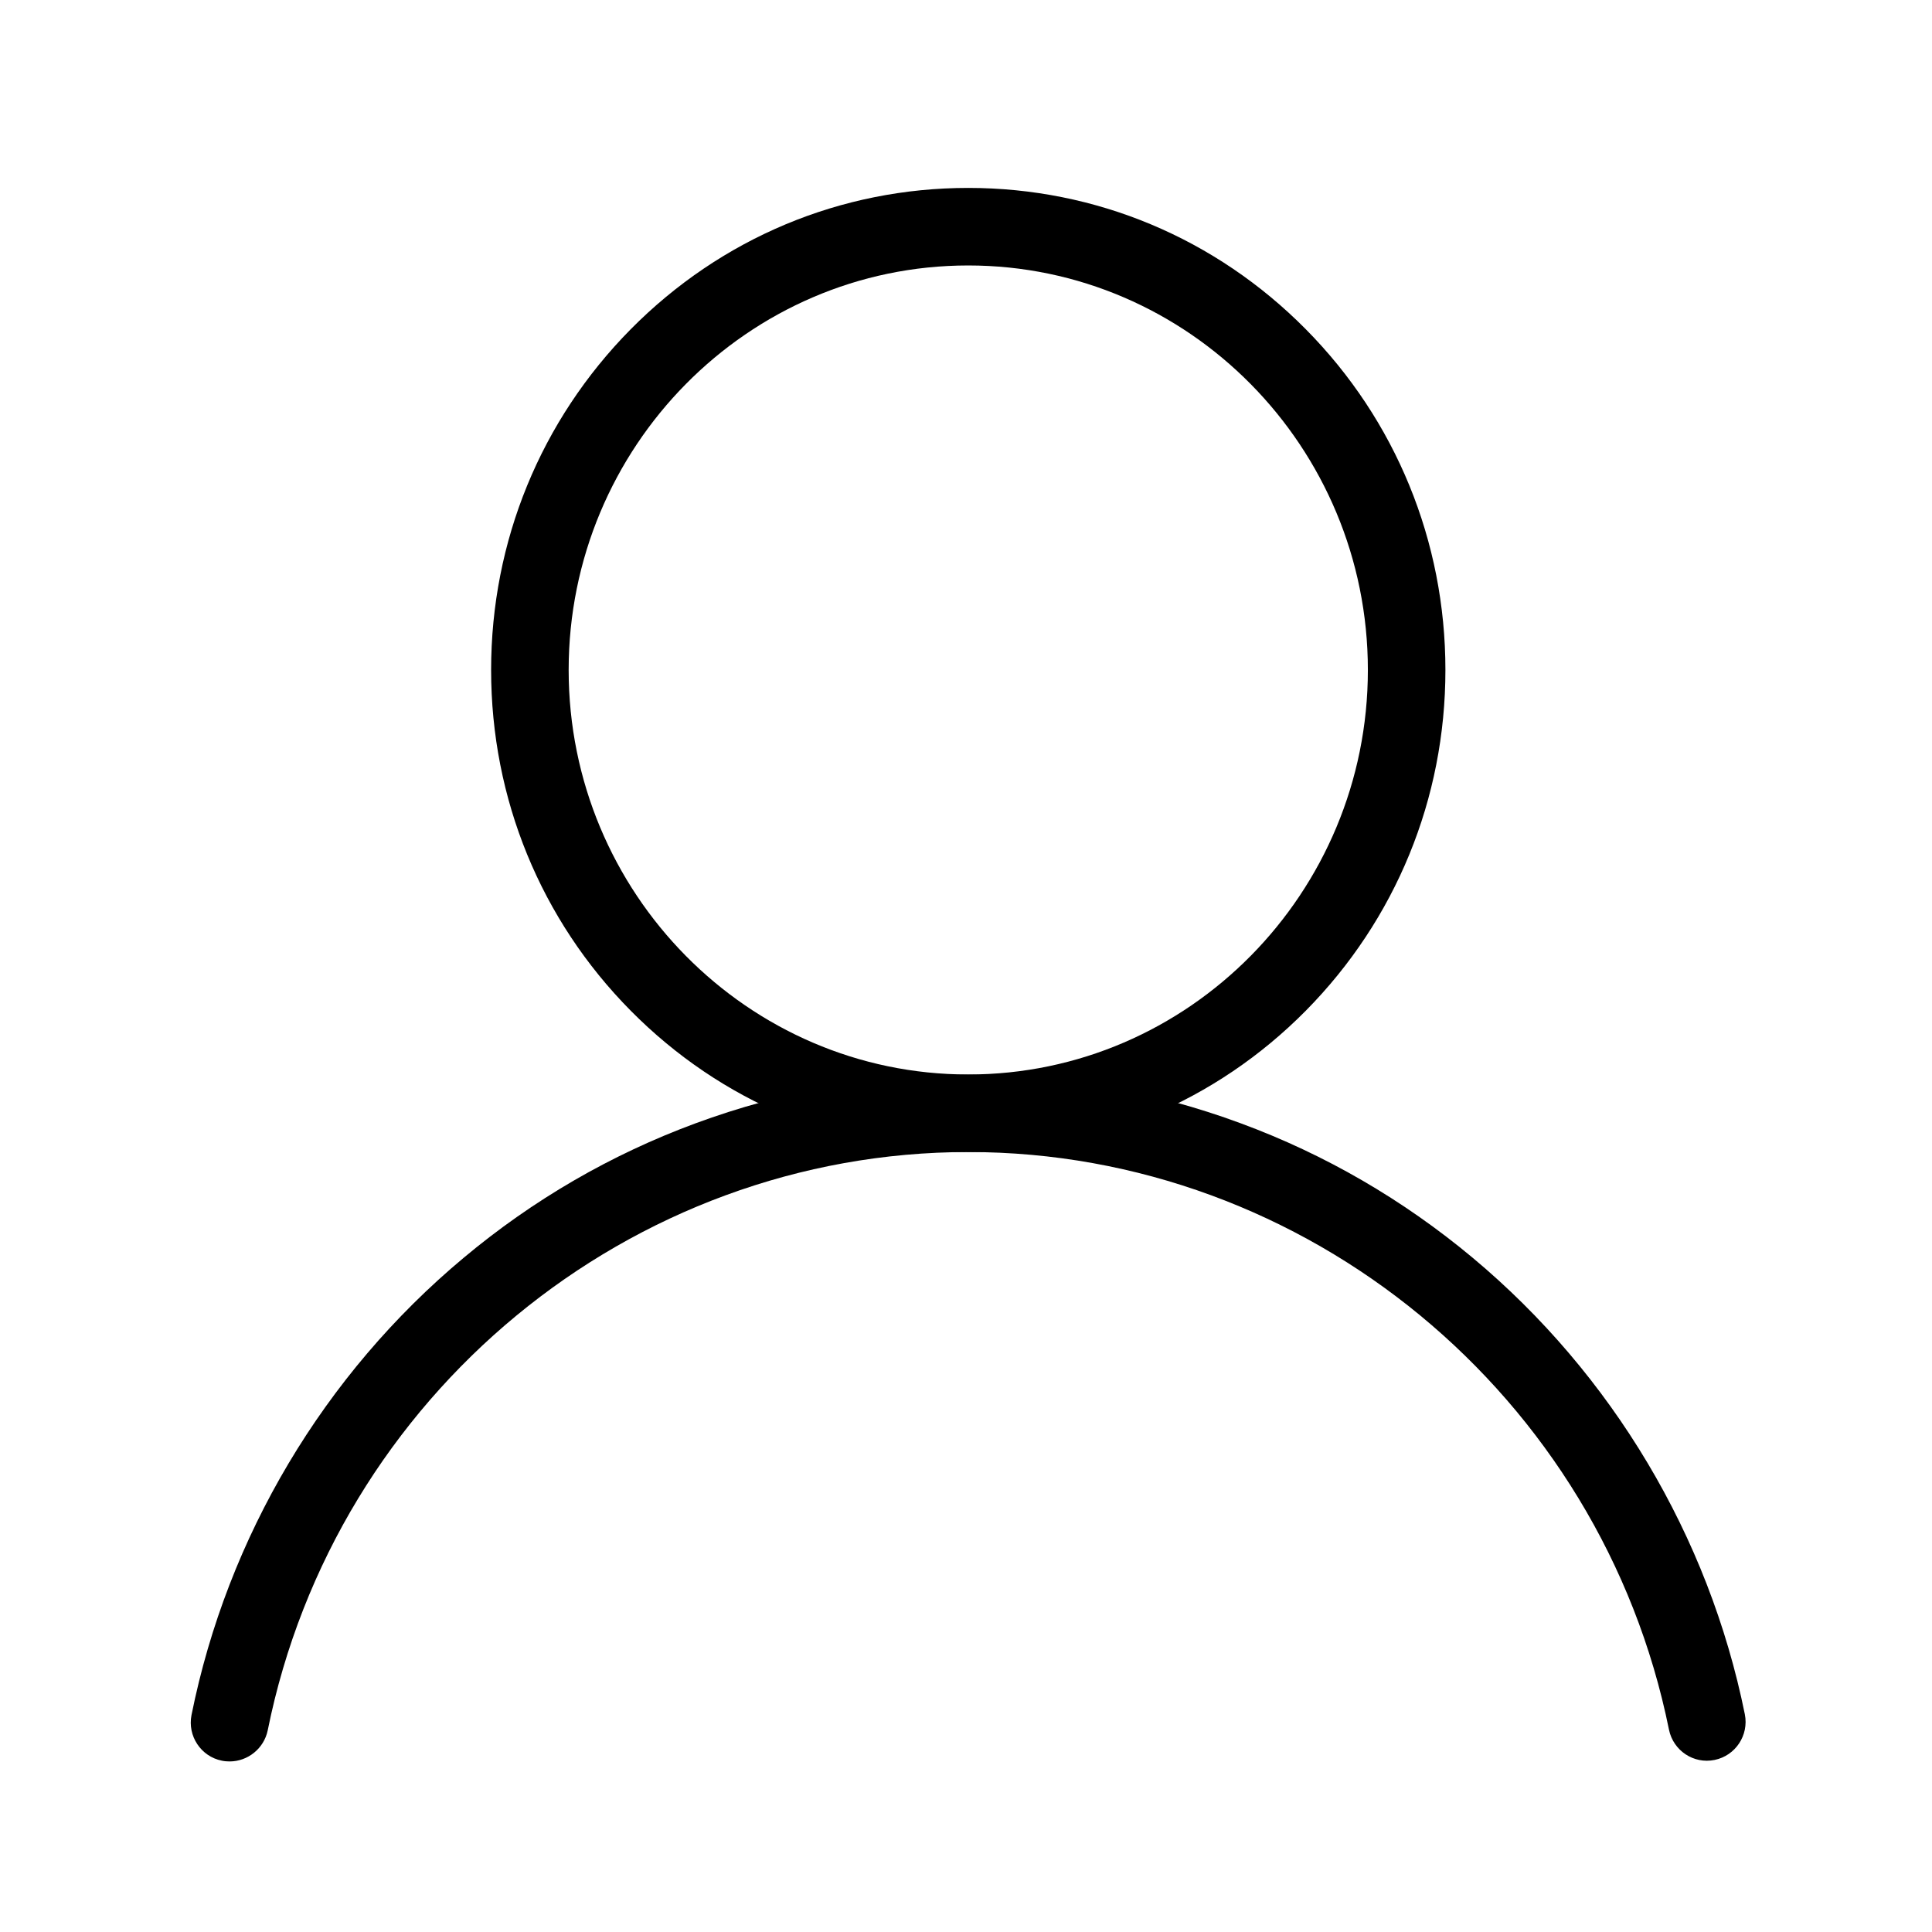
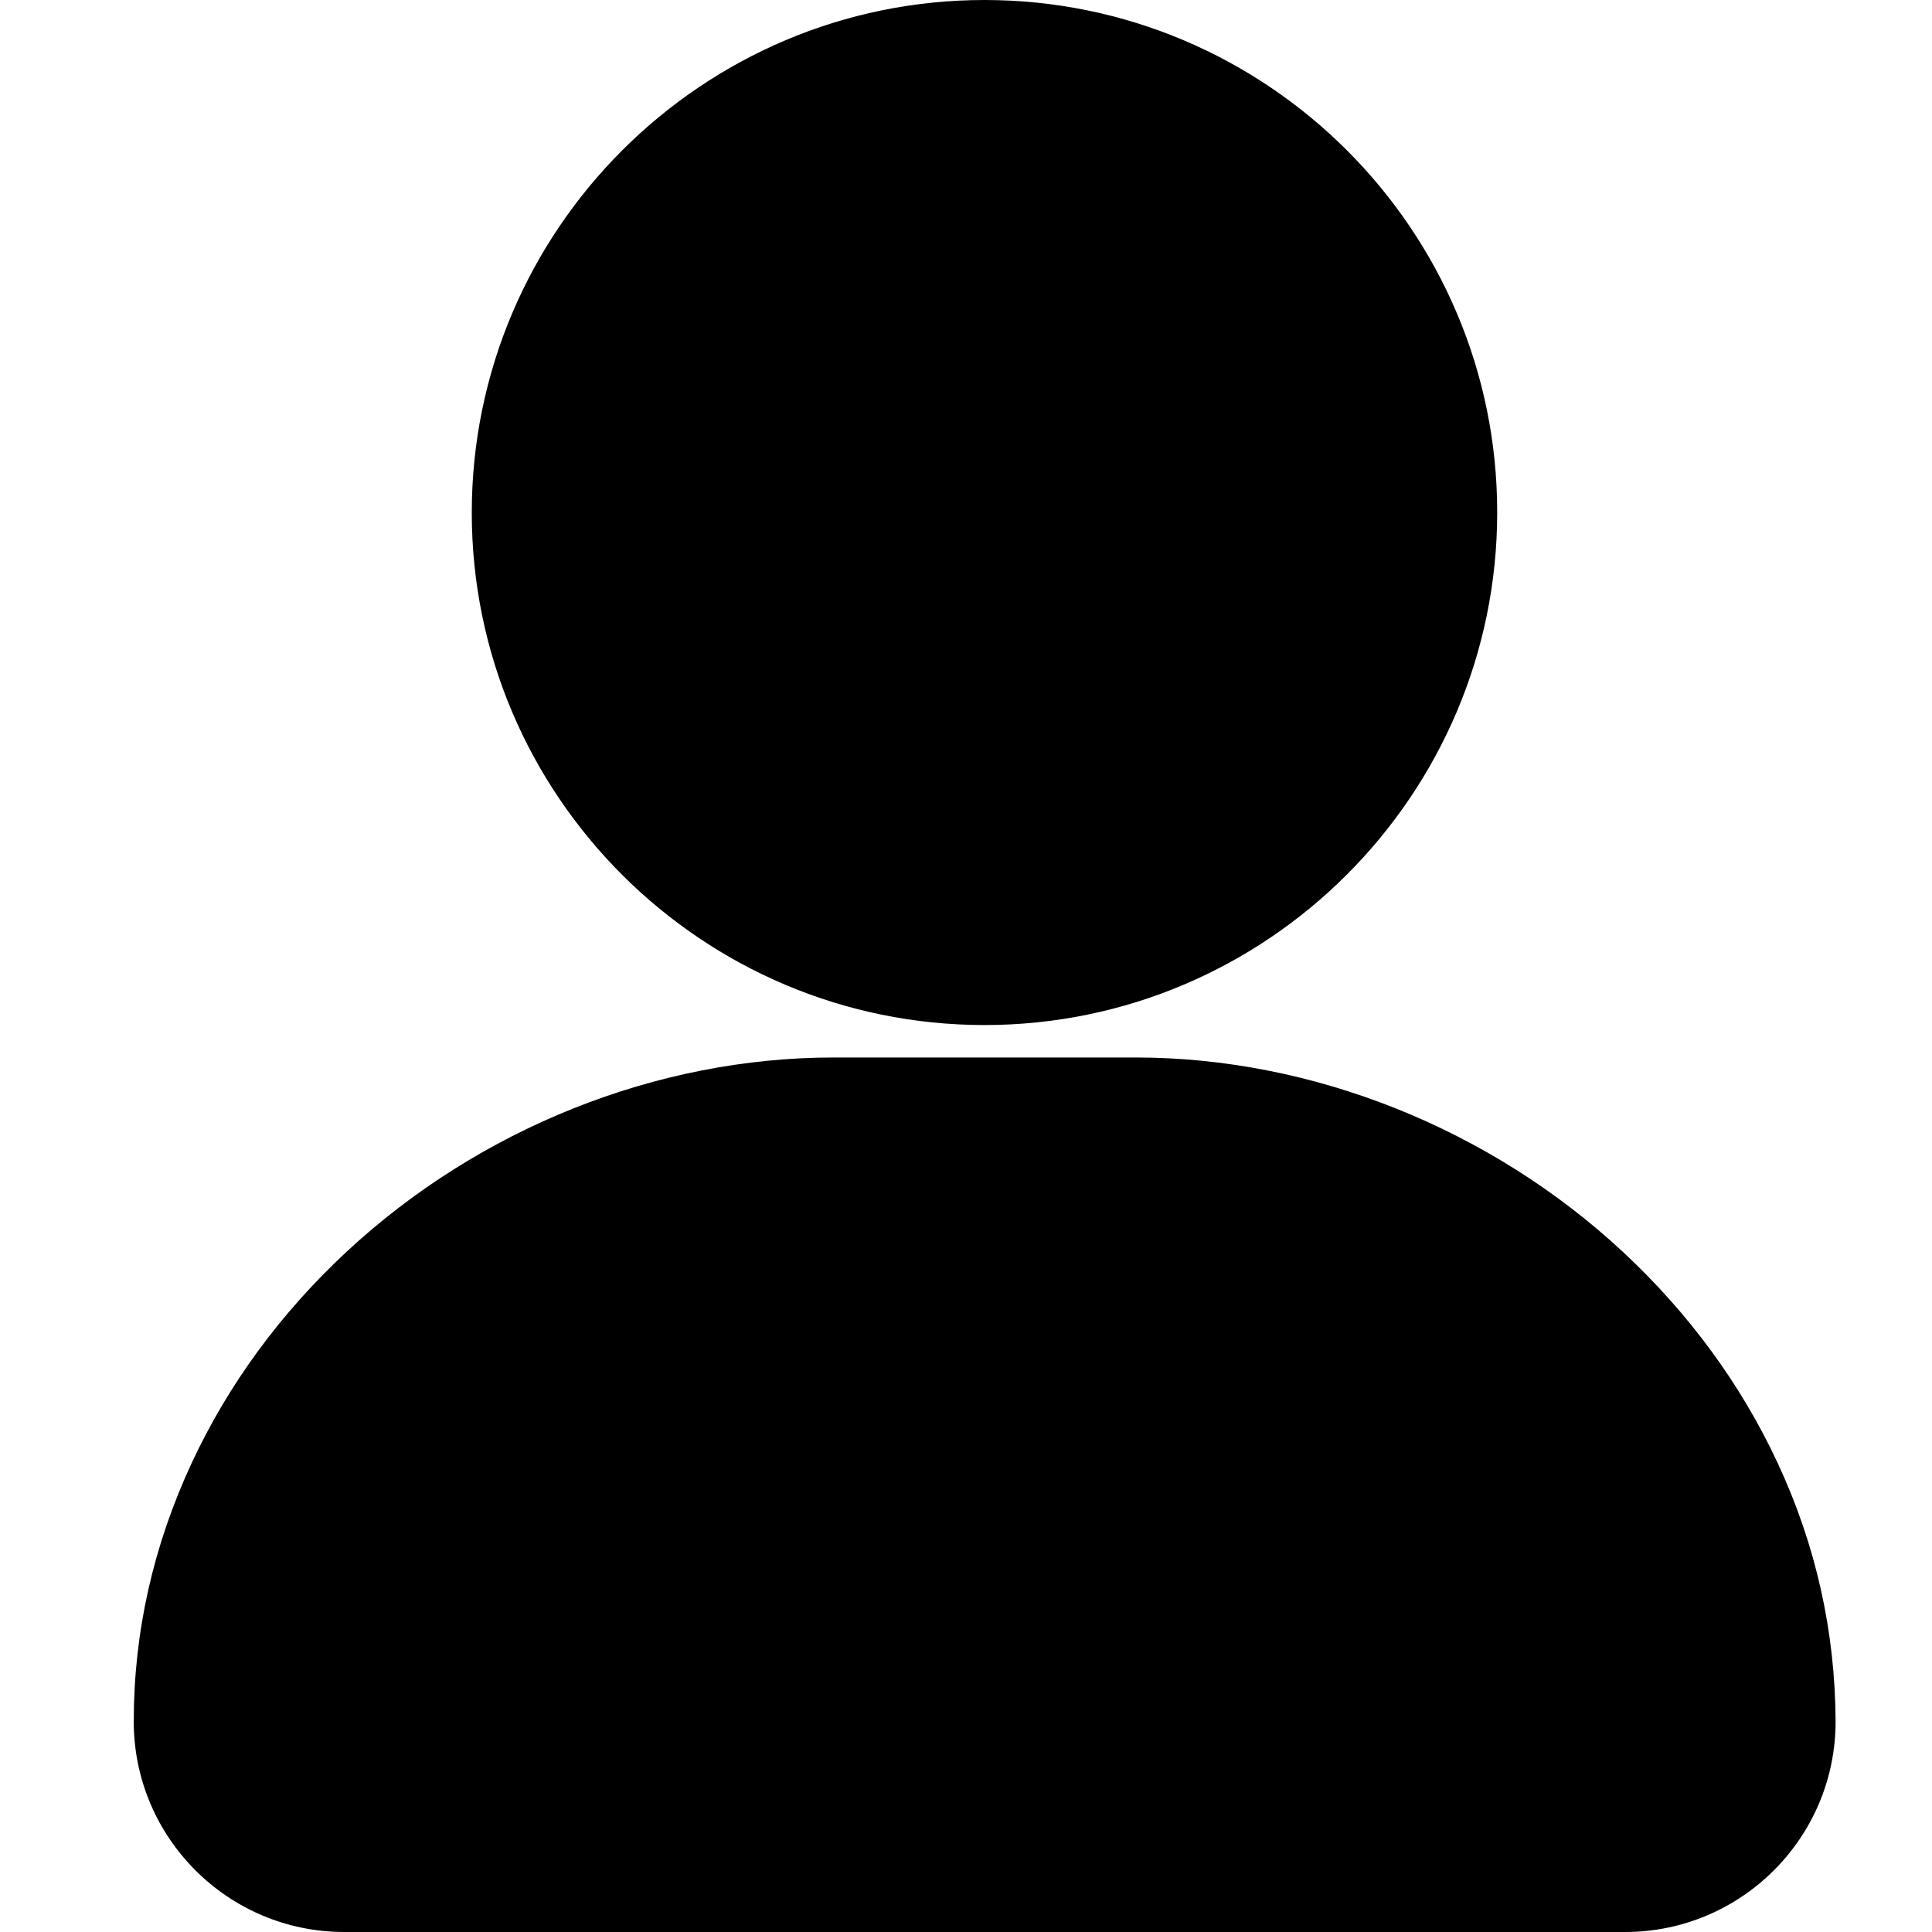
- <svg xmlns="http://www.w3.org/2000/svg" t="1659868567080" class="icon" viewBox="0 0 1024 1024" version="1.1" p-id="1780" width="200" height="200">
-   <path d="M513.2 610.6c-67.6 0-131.1-26.6-178.9-74.9-47.7-48.2-74-112.4-74-180.6 0-68.2 26.3-132.3 74-180.6 47.8-48.3 111.3-74.9 178.9-74.9 67.6 0 131.1 26.6 178.9 74.9 47.7 48.2 74 112.4 74 180.6s-26.3 132.3-74 180.6c-47.8 48.3-111.3 74.9-178.9 74.9z m0-469.9c-116.8 0-211.8 96.2-211.8 214.4s95 214.4 211.8 214.4C630 569.5 725 473.3 725 355.1s-95-214.4-211.8-214.4z" p-id="1781" />
-   <path d="M121.7 933.6c-1.3 0-2.7-0.1-4.1-0.4-11.1-2.2-18.3-13.1-16.1-24.2 19-94.5 70.2-180.5 144.2-242.3 36.8-30.8 78.2-54.8 122.9-71.3 46.3-17.1 94.9-25.8 144.6-25.8 49.7 0 98.3 8.7 144.5 25.8 44.7 16.5 86 40.5 122.8 71.2 73.9 61.7 125.2 147.6 144.3 242 2.2 11.1-4.9 21.9-16 24.2-11.1 2.3-21.9-4.9-24.2-16-35.9-177.4-192.1-306.2-371.3-306.2-179.4 0-335.6 128.9-371.4 306.5-2 9.7-10.6 16.5-20.2 16.5z" p-id="1782" />
+ <svg xmlns="http://www.w3.org/2000/svg" t="1659879493239" class="icon" viewBox="0 0 1024 1024" version="1.1" p-id="1358" width="200" height="200">
+   <path d="M521.798 543.294c149.771 0 271.747-121.976 271.747-271.747S671.569 0 521.798 0 250.051 121.976 250.051 271.747s121.976 271.547 271.747 271.547zM942.116 775.249c-19.396-41.592-46.991-79.185-81.984-111.778-70.386-65.387-164.568-102.98-258.15-102.98h-160.169c-93.782 0-187.763 37.593-258.15 102.98-34.993 32.594-62.588 70.186-81.984 111.778-20.396 43.791-30.794 89.782-30.794 137.173 0 61.588 49.99 111.578 111.578 111.578h678.867c61.588 0 111.578-49.99 111.578-111.578-0.2-47.391-10.398-93.582-30.794-137.173z" fill="" p-id="1359" />
</svg>
